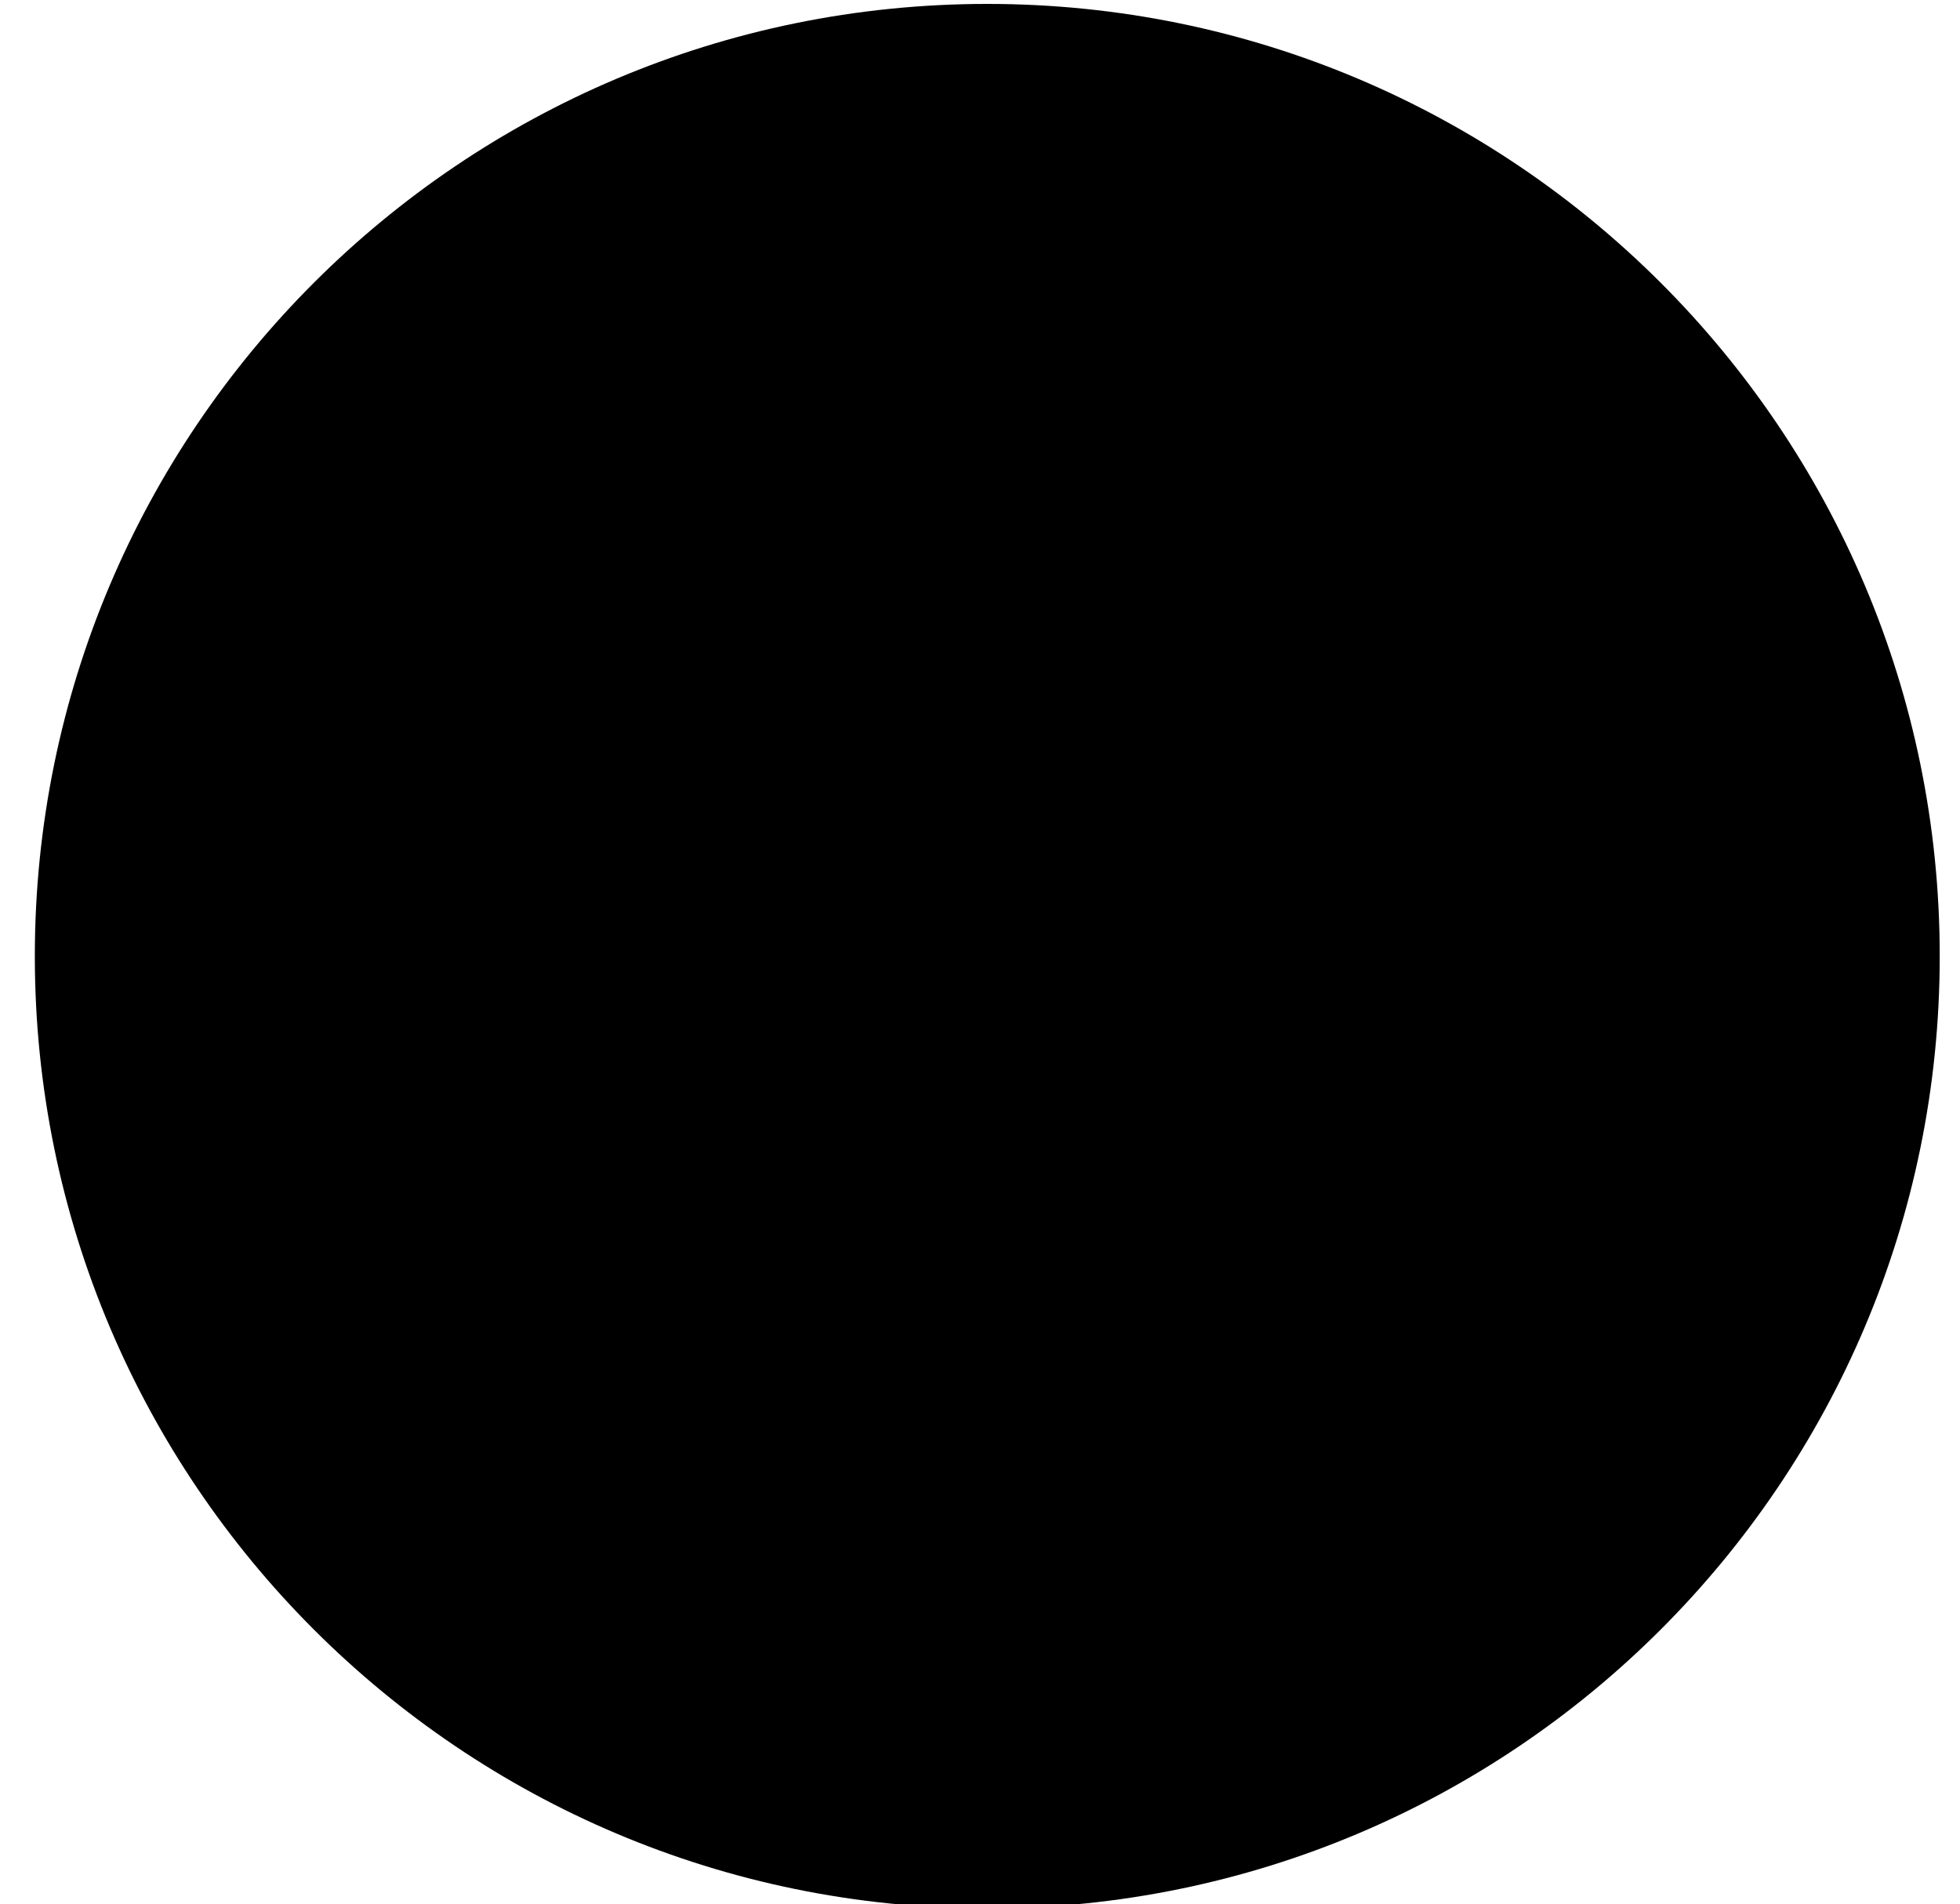
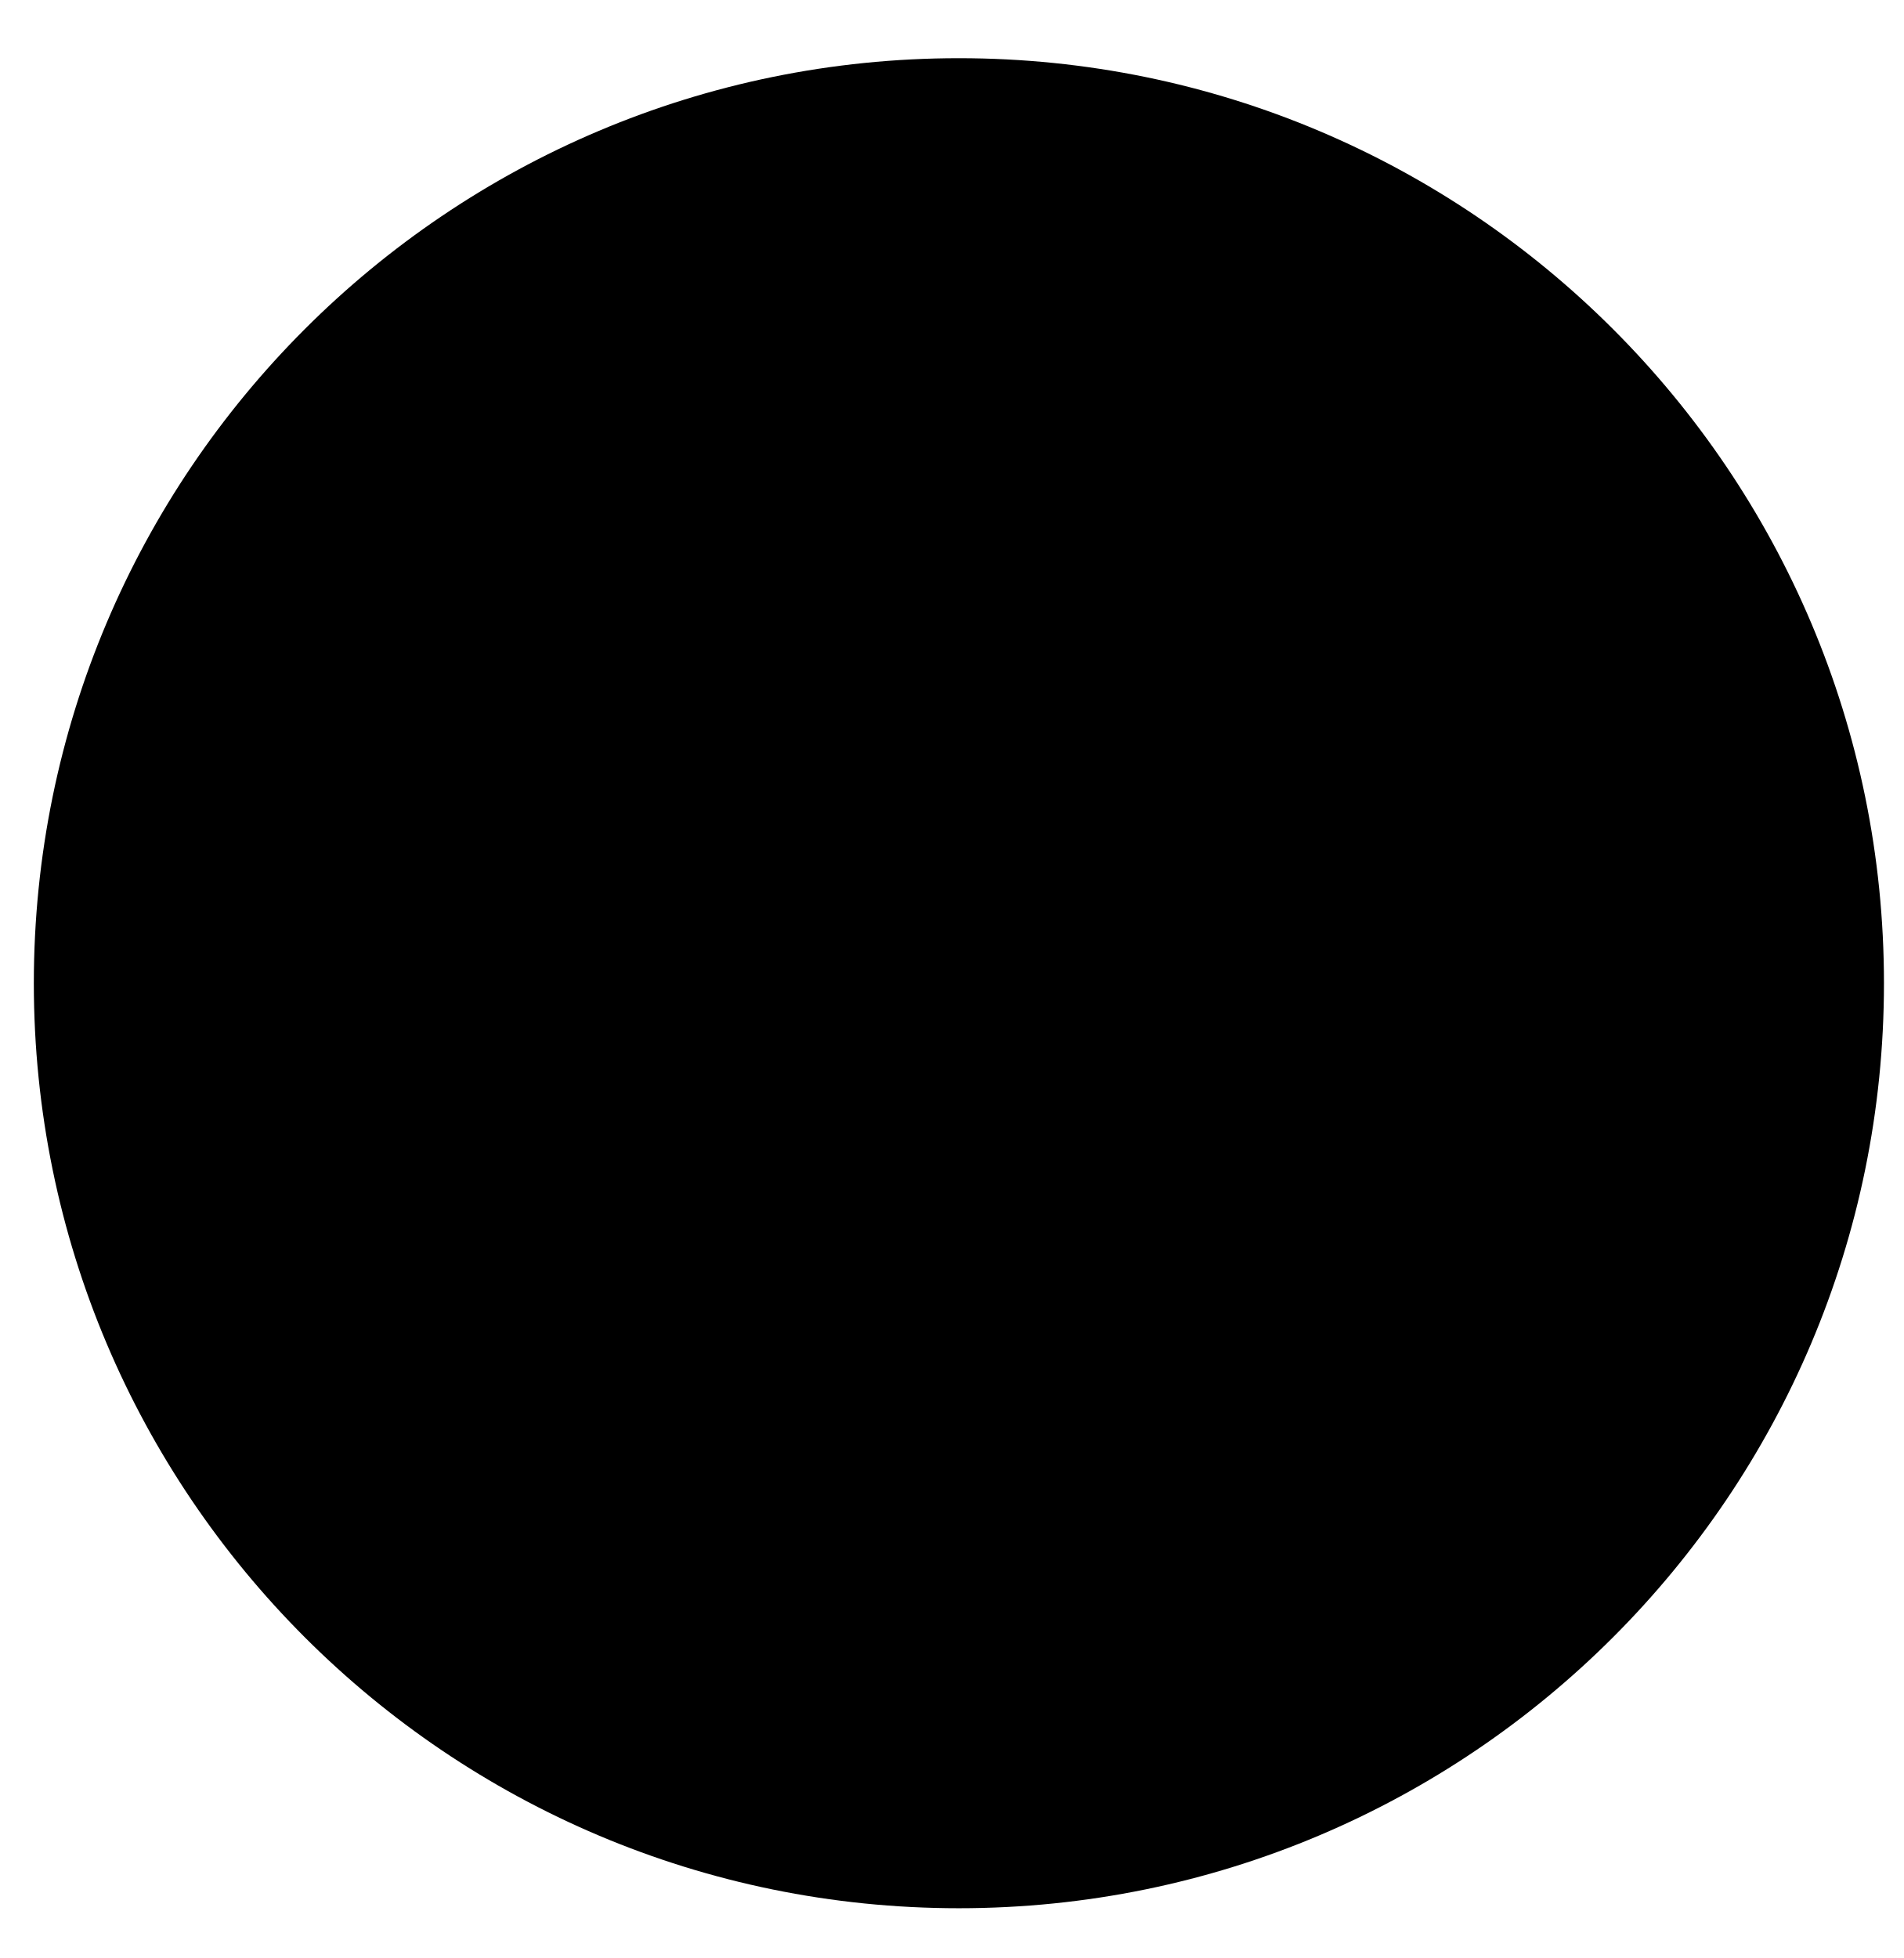
- <svg xmlns="http://www.w3.org/2000/svg" viewBox="0 0 35 34">
+ <svg xmlns="http://www.w3.org/2000/svg" viewBox="0 -1 35 36">
  <path class="gl-sharing-tags-icon-fill sharing-tags-icon-fill" d="M17.63 34.085c9.394 0 17.008-7.615 17.008-17.008C34.638 7.684 27.024.07 17.63.07 8.237.07.622 7.684.622 17.077S8.237 34.085 17.63 34.085" />
  <path class="gl-sharing-tags-icon-in sharing-tags-icon-in" d="M25.825 15.835h-2.05v-2.05h-1.65v2.05h-2.05v1.65h2.05v2.05h1.65v-2.05h2.05v-1.65zM18.16 18.32c-.475-.338-1.385-1.158-1.385-1.64 0-.565.162-.842 1.01-1.506.872-.682 1.49-1.64 1.49-2.75 0-1.326-.59-2.617-1.7-3.044h1.67l1.18-.85h-5.268c-2.36 0-4.583 1.788-4.583 3.86 0 2.117 1.61 3.827 4.012 3.827.167 0 .33-.004.488-.015-.156.298-.268.635-.268.983 0 .59.317 1.066.717 1.456-.302 0-.595.01-.912.01-2.924 0-5.176 1.862-5.176 3.794 0 1.902 2.468 3.092 5.393 3.092 3.334 0 5.176-1.89 5.176-3.794 0-1.526-.45-2.44-1.842-3.423zm-2.812-2.64c-1.357-.04-2.647-1.52-2.88-3.3-.236-1.783.675-3.146 2.032-3.106 1.356.04 2.646 1.47 2.88 3.252.234 1.782-.675 3.194-2.032 3.153zm-.532 9.015c-2.022 0-3.482-1.28-3.482-2.817 0-1.507 1.812-2.76 3.833-2.74.472.006.912.082 1.31.21 1.098.765 1.885 1.195 2.107 2.065.042.177.065.358.065.543 0 1.538-.99 2.74-3.834 2.74z" />
</svg>
